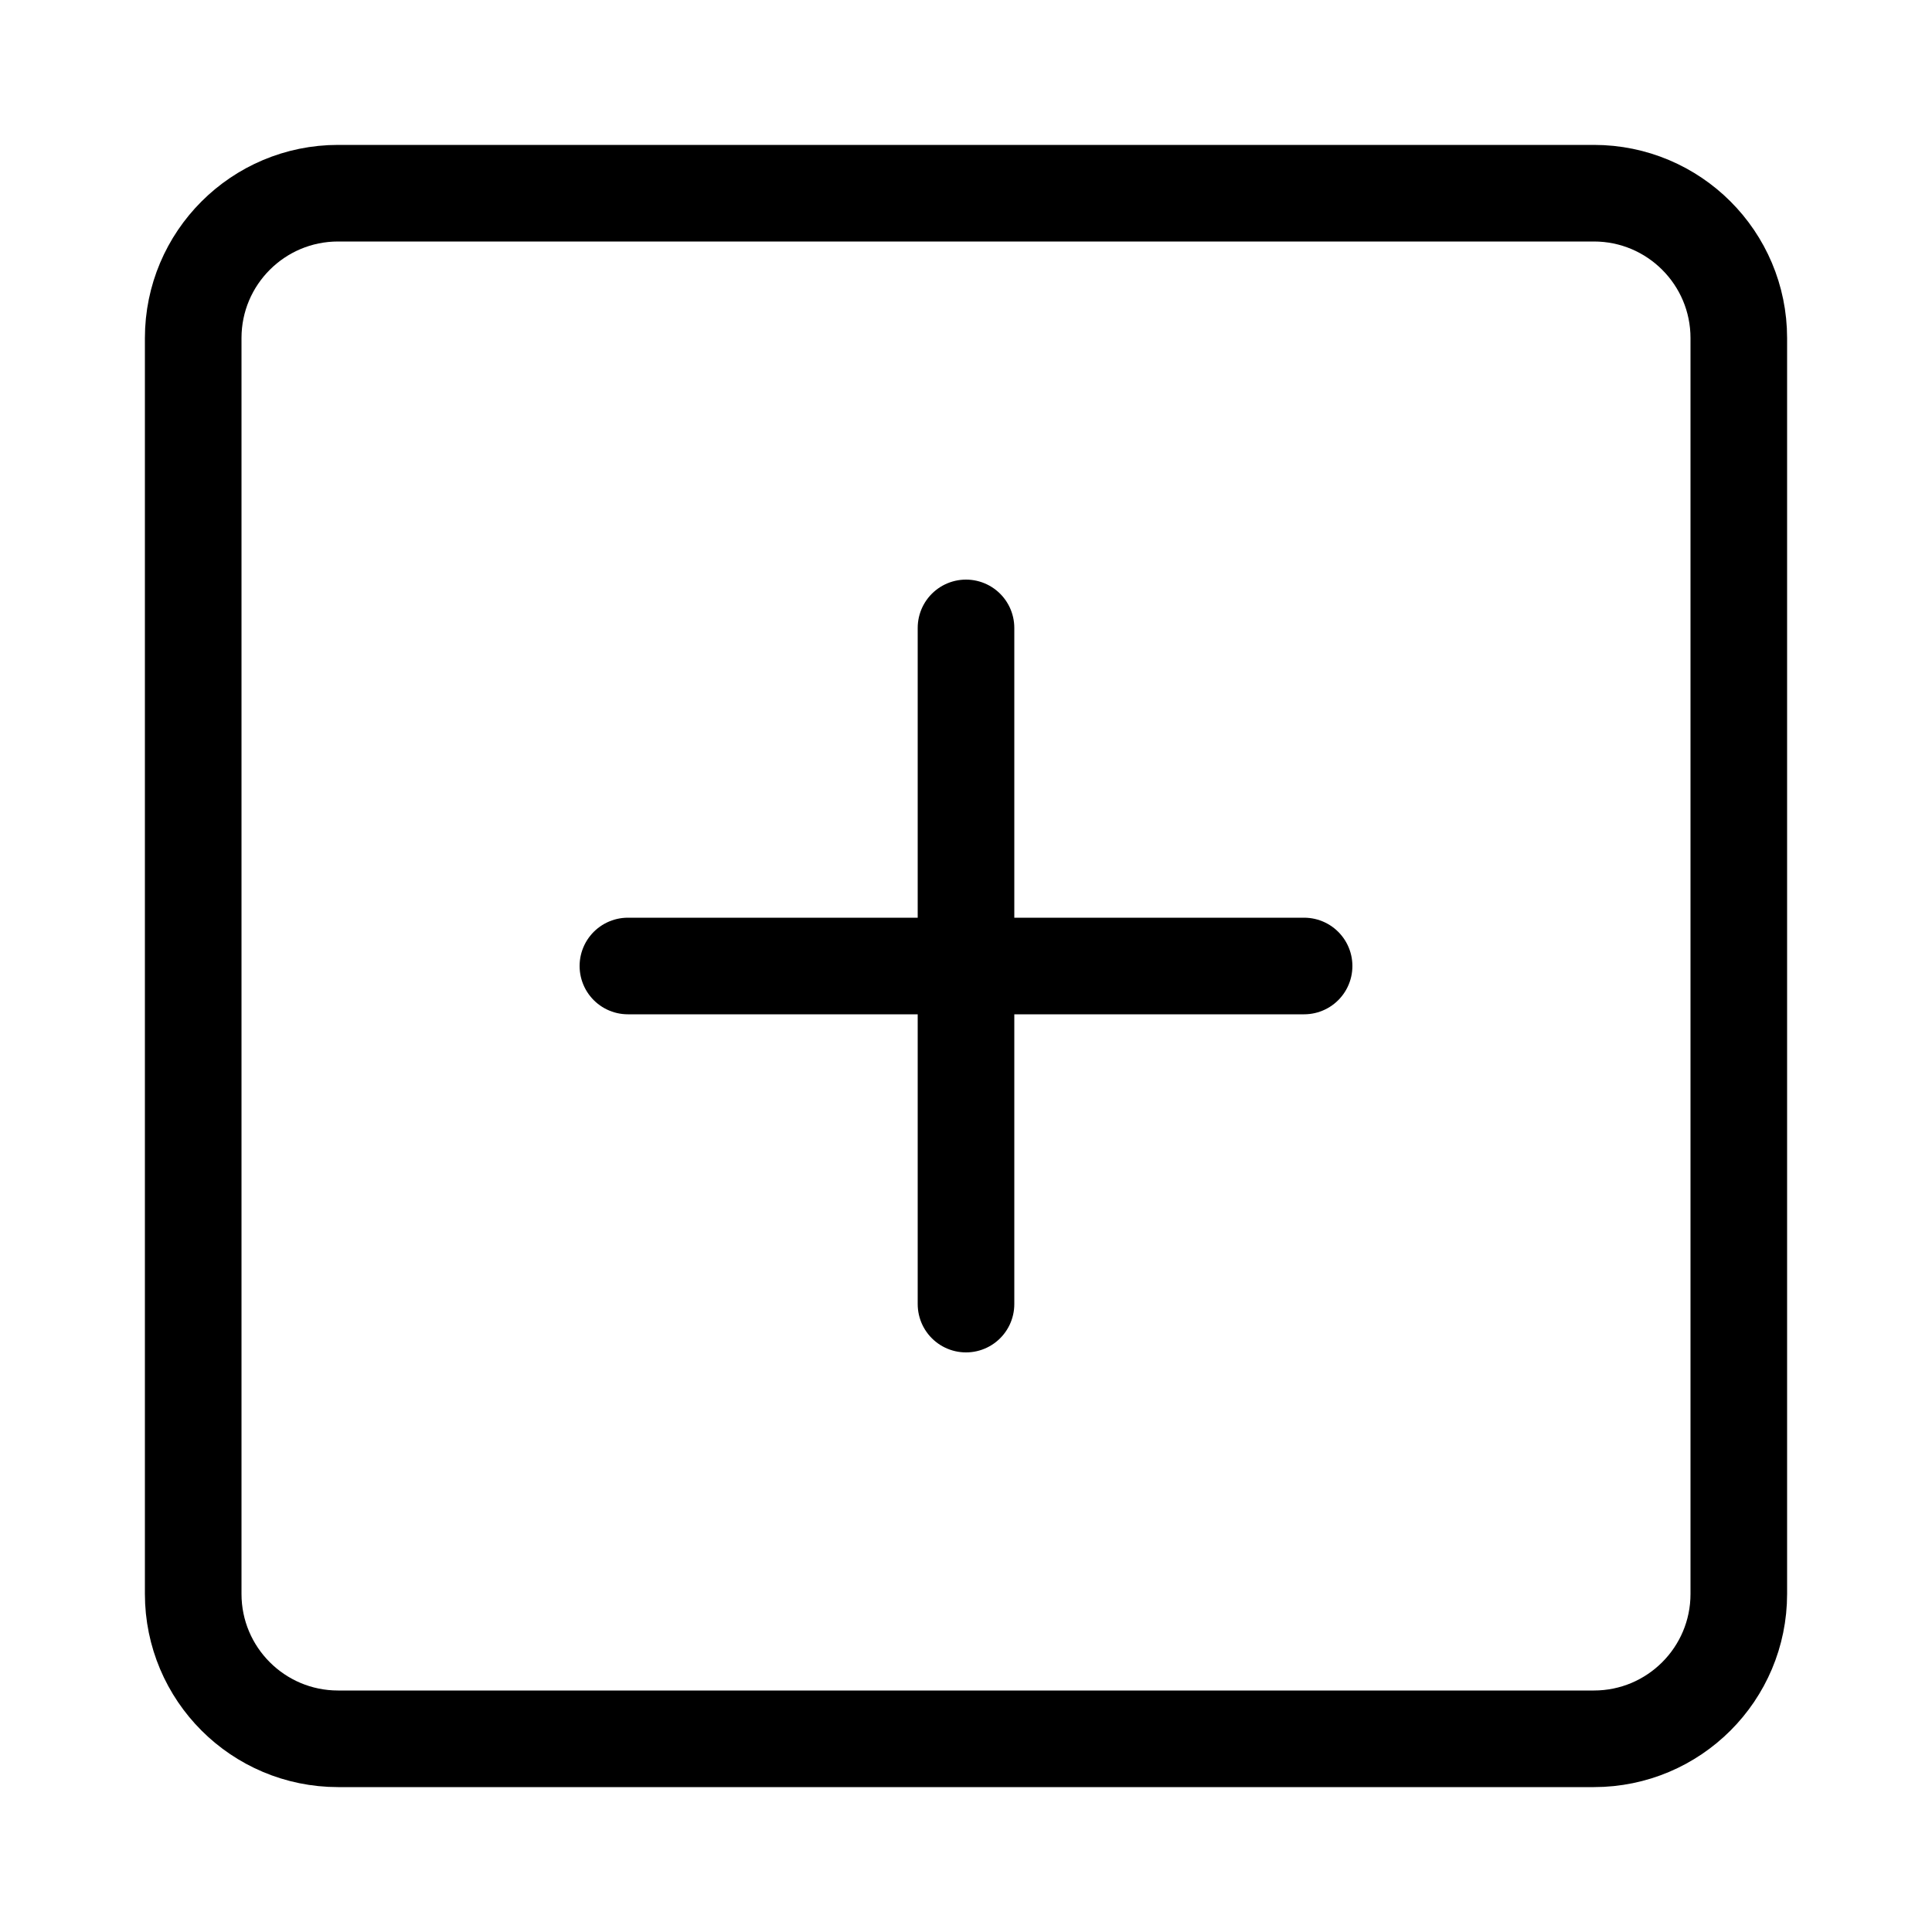
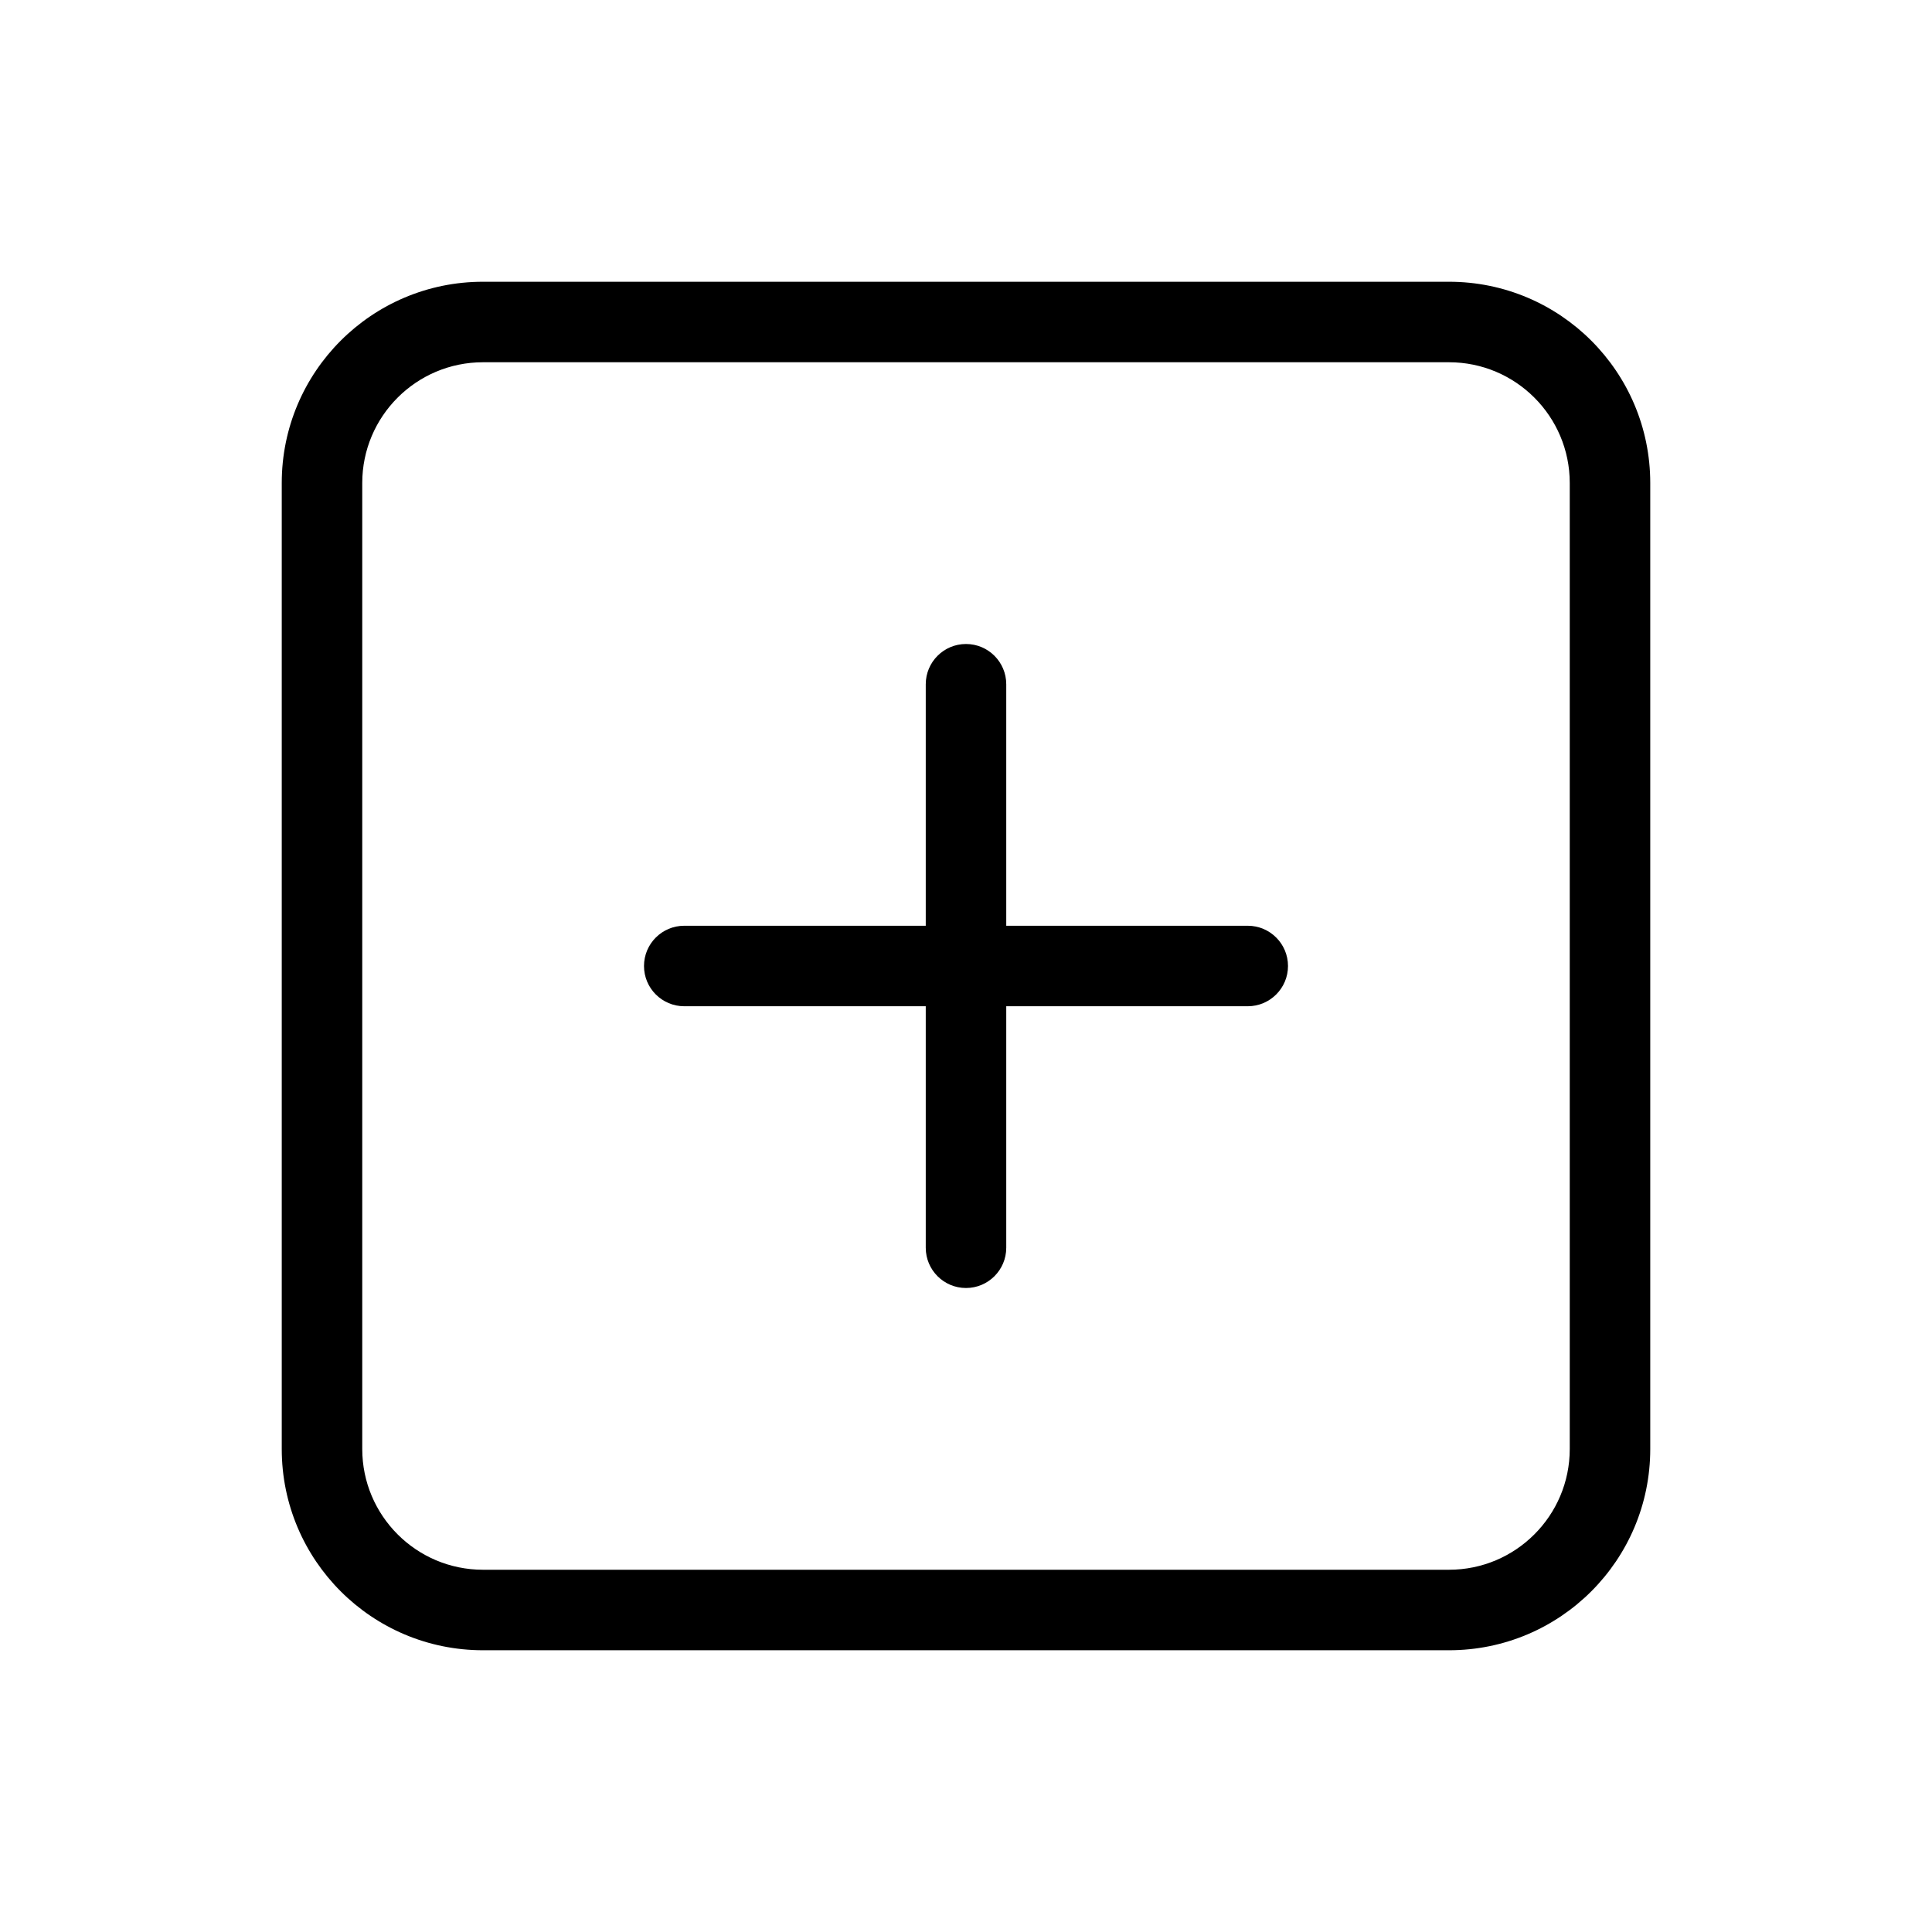
- <svg xmlns="http://www.w3.org/2000/svg" viewBox="0 0 40 40">
-   <g fill="none" fill-rule="evenodd" stroke="currentcolor" stroke-linecap="round" stroke-width="2">
-     <path d="M9 16L23 16M16 9L16 23" transform="translate(4 4)" />
-     <path stroke-linejoin="round" d="M0 29V3c0-1.657 1.343-3 3-3h26c1.657 0 3 1.343 3 3v26c0 1.657-1.343 3-3 3H3c-1.657 0-3-1.343-3-3z" transform="translate(4 4)" />
-   </g>
+ <svg xmlns="http://www.w3.org/2000/svg" viewBox="0 0 24 24" fill="none">
+   <path fill-rule="evenodd" clip-rule="evenodd" d="M4.5 6C4.5 5.172 5.172 4.5 6 4.5H18C18.828 4.5 19.5 5.172 19.5 6L19.5 18C19.5 18.828 18.828 19.5 18 19.5H6C5.172 19.5 4.5 18.828 4.5 18V6ZM6 3.5C4.619 3.5 3.5 4.619 3.5 6V18C3.5 19.381 4.619 20.5 6 20.5H18C19.381 20.5 20.5 19.381 20.5 18L20.5 6C20.5 4.619 19.381 3.5 18 3.5H6ZM12 8C12.276 8 12.5 8.224 12.5 8.5V11.5H15.5C15.776 11.5 16 11.724 16 12C16 12.276 15.776 12.5 15.5 12.5H12.5V15.5C12.5 15.776 12.276 16 12 16C11.724 16 11.5 15.776 11.5 15.5V12.5H8.5C8.224 12.5 8 12.276 8 12C8 11.724 8.224 11.5 8.5 11.5H11.5V8.5C11.5 8.224 11.724 8 12 8Z" fill="currentcolor" />
</svg>
